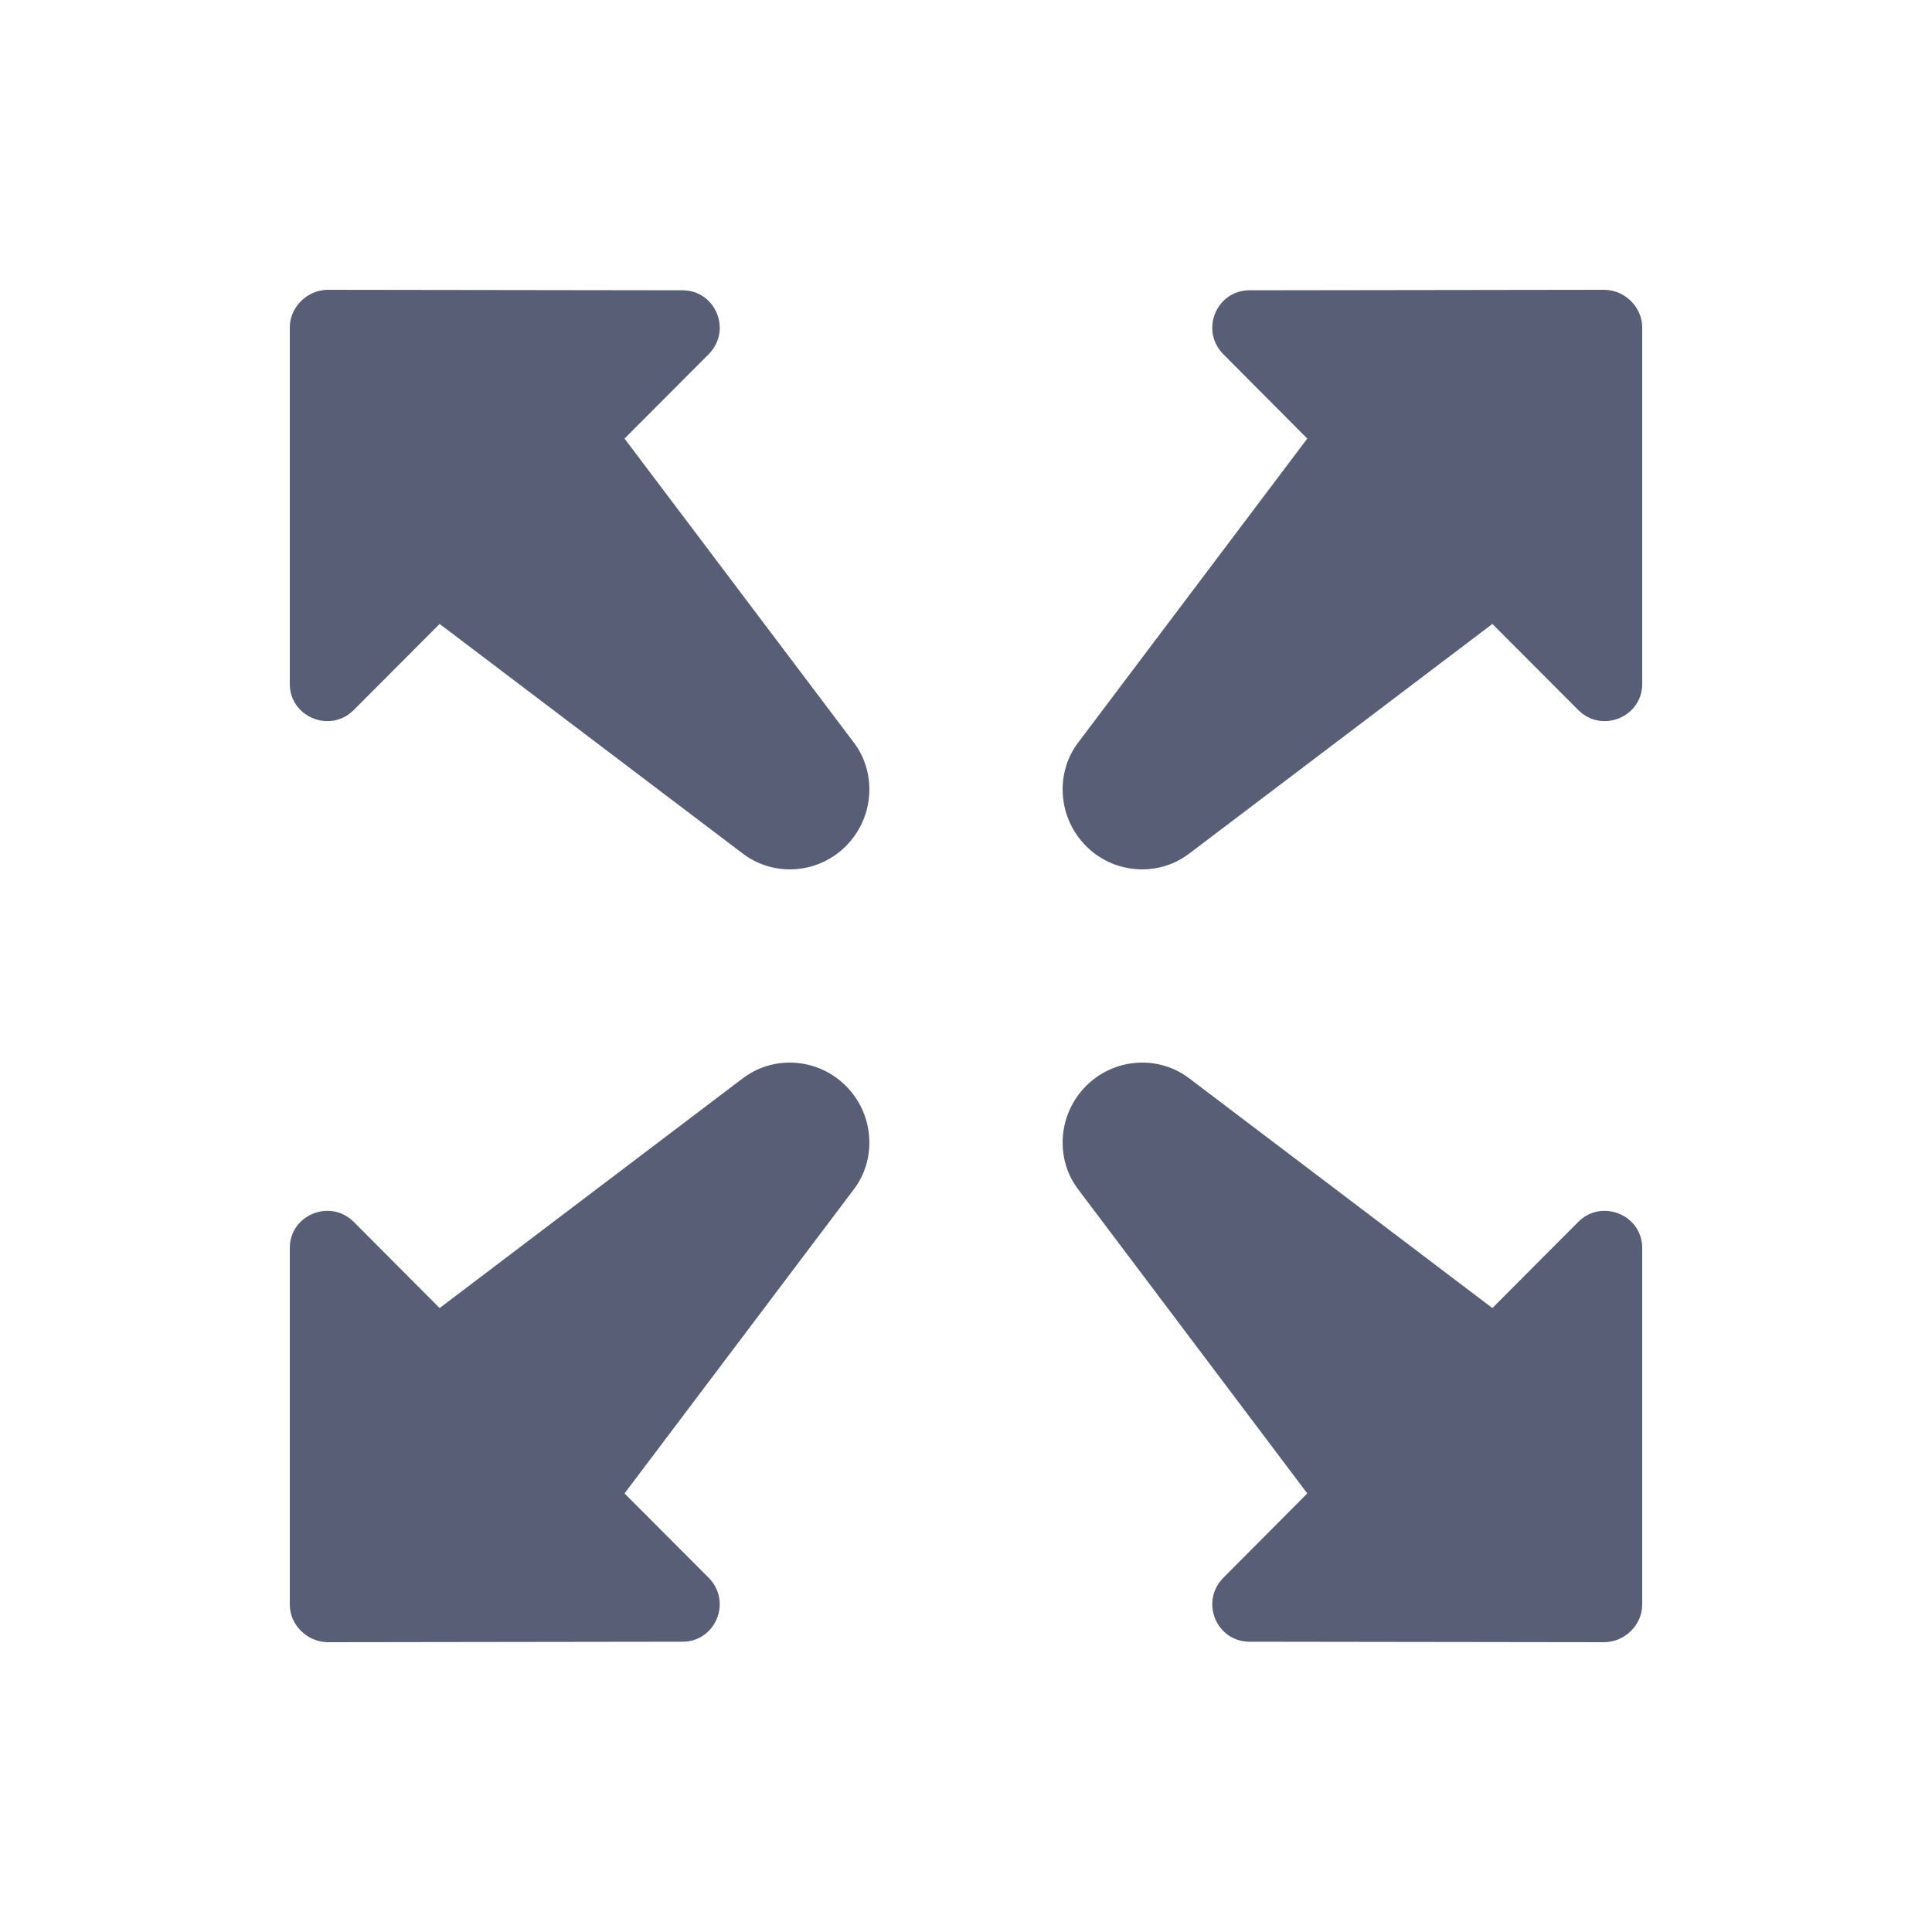
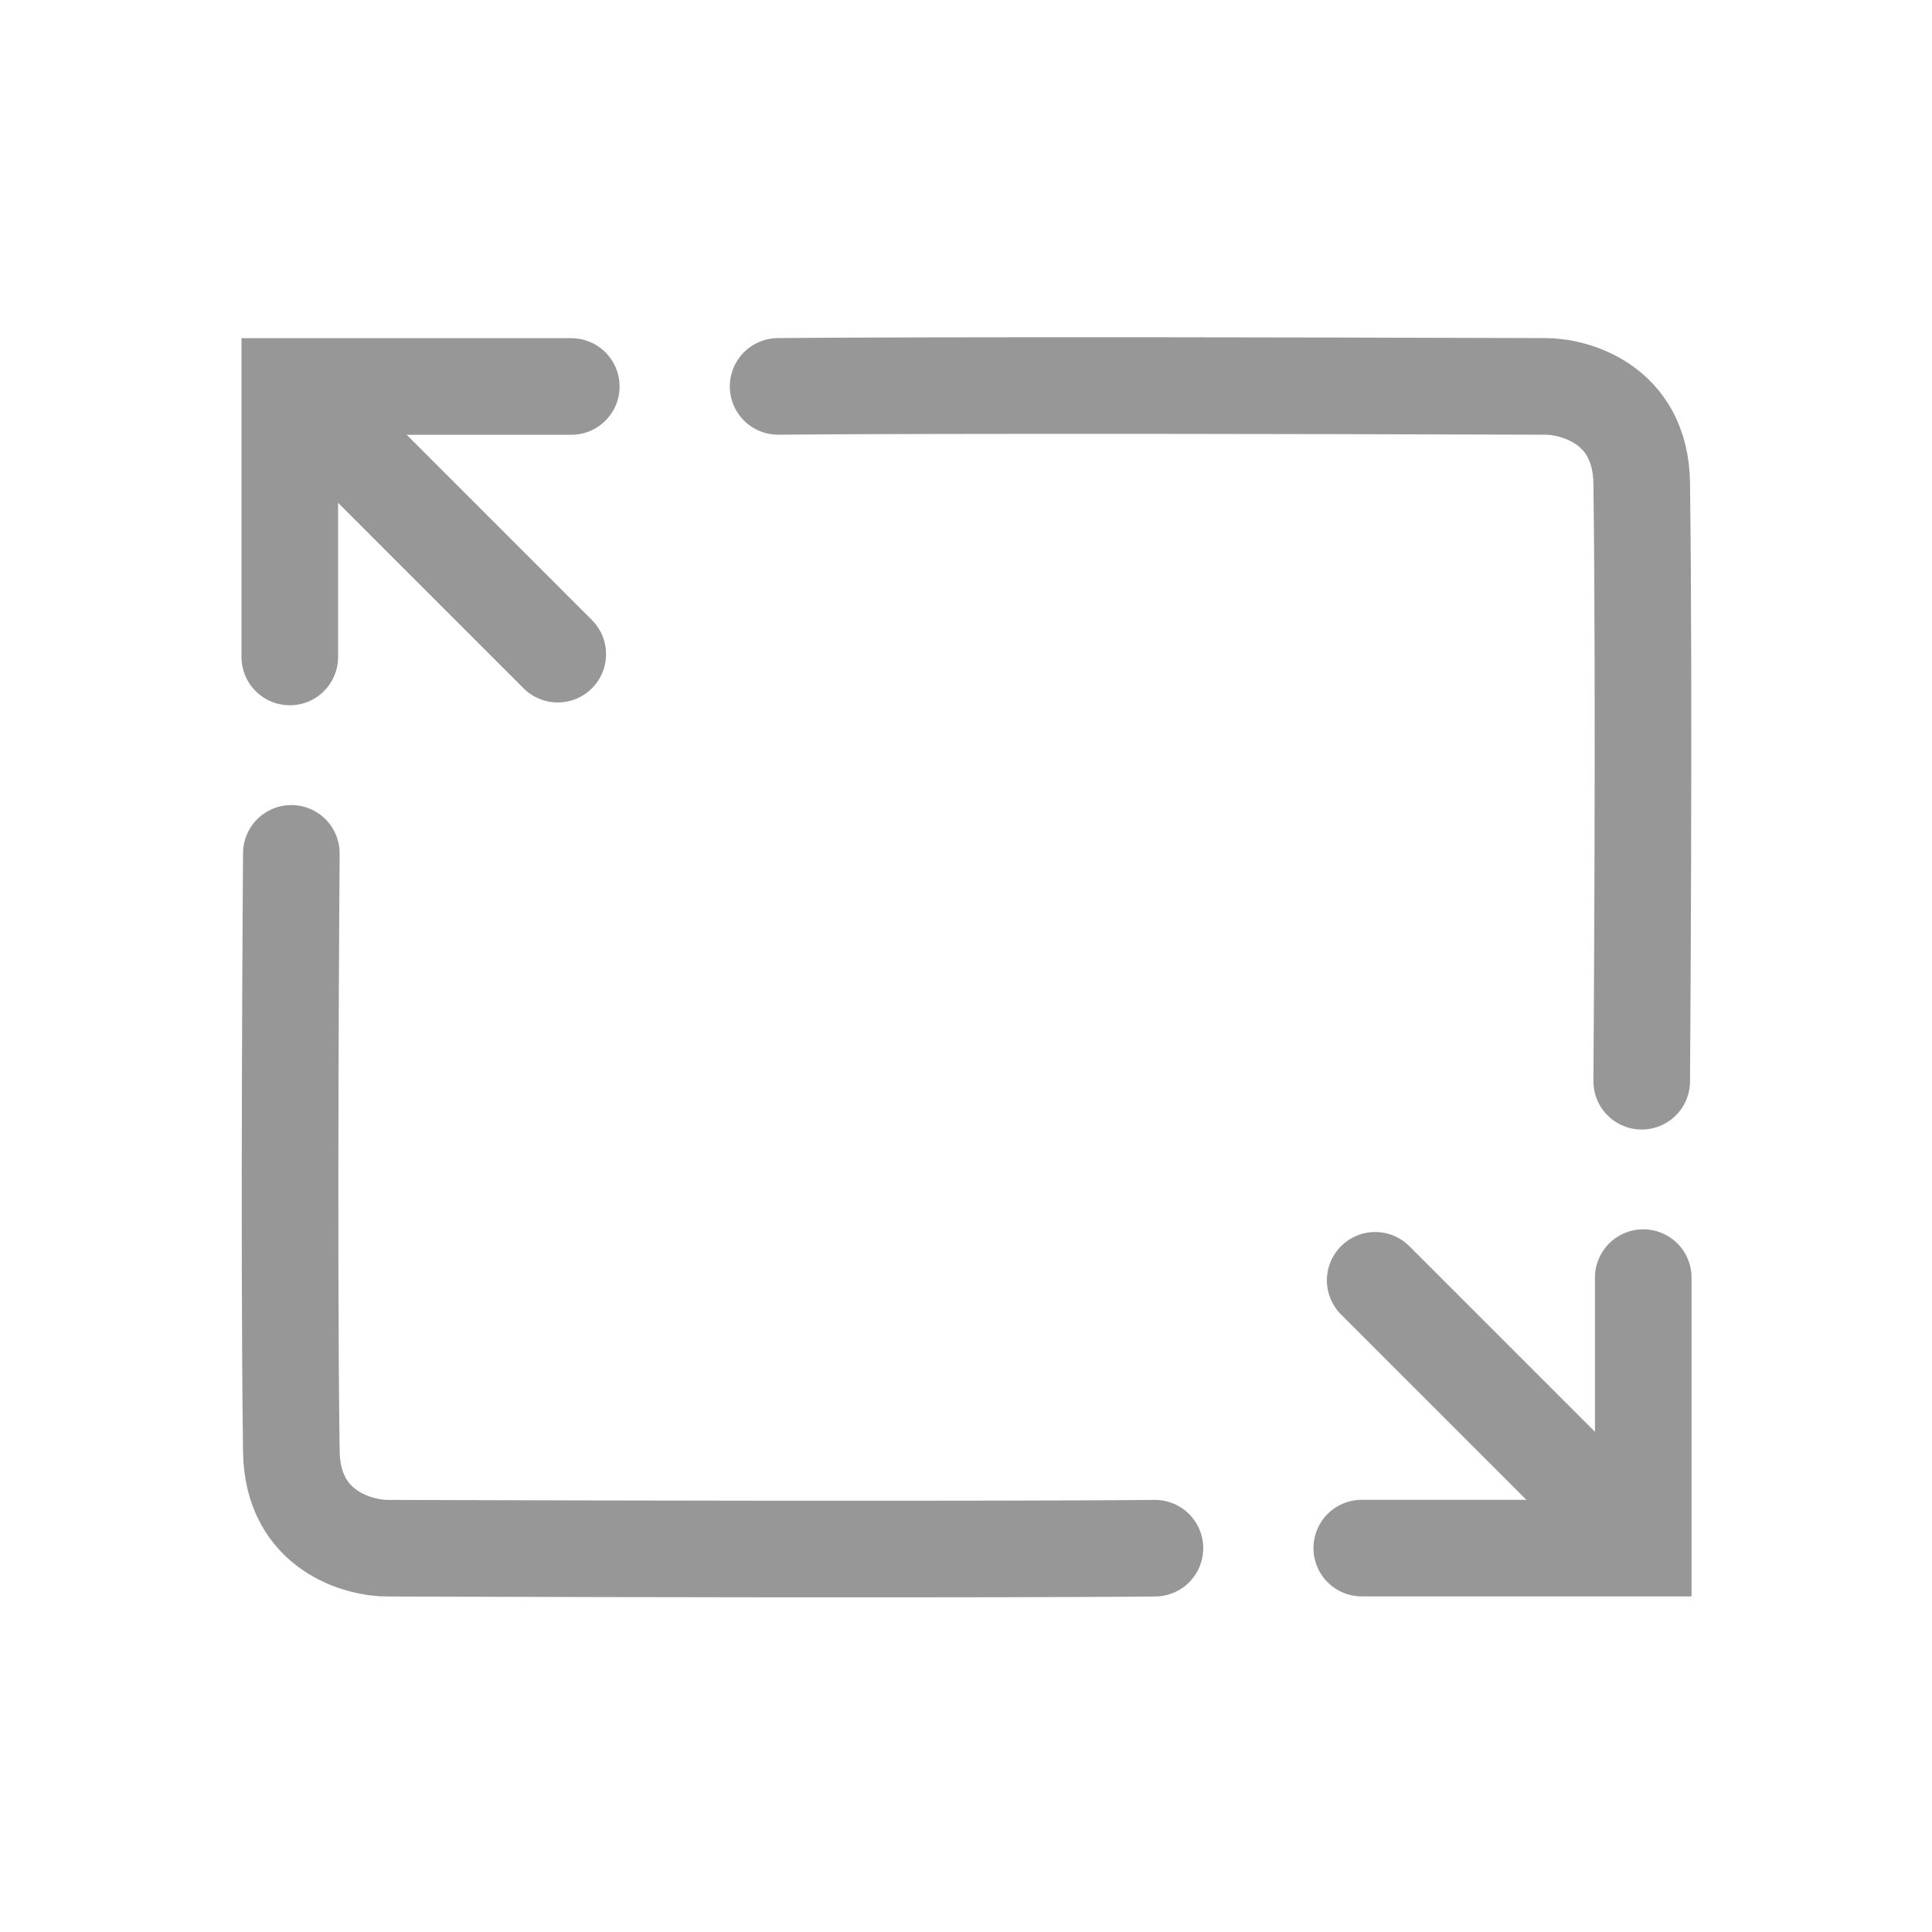
- <svg xmlns="http://www.w3.org/2000/svg" width="20px" height="20px" viewBox="0 0 20 20" version="1.1">
-   <defs />
-   <g id="Page-1" stroke="none" stroke-width="1" fill="none" fill-rule="evenodd">
-     <g id="Fullscreen" fill="#575E75">
-       <g id="fullscreen" transform="translate(3, 3)">
-         <path d="M13.338,4.35 L12.449,3.459 L9.315,5.833 C8.957,6.108 8.439,6.036 8.165,5.668 C7.943,5.371 7.948,4.962 8.165,4.682 L10.533,1.54 L9.666,0.669 C9.417,0.419 9.594,0.005 9.935,0.005 L13.612,0 C13.824,0.005 14,0.181 14,0.389 L14,4.081 C14,4.422 13.582,4.595 13.338,4.35" id="Fill-1" />
-         <path d="M0.662,9.649 L1.551,10.541 L4.685,8.166 C5.043,7.891 5.561,7.965 5.835,8.332 C6.057,8.629 6.052,9.038 5.835,9.317 L3.465,12.46 L4.334,13.331 C4.583,13.581 4.406,13.995 4.065,13.995 L0.388,14 C0.176,13.995 0,13.819 0,13.611 L0,9.919 C0,9.577 0.418,9.405 0.662,9.649" id="Fill-3" />
-         <path d="M0.662,4.35 L1.551,3.459 L4.685,5.833 C5.043,6.108 5.561,6.036 5.835,5.668 C6.057,5.371 6.052,4.962 5.835,4.682 L3.465,1.54 L4.334,0.669 C4.583,0.419 4.406,0.005 4.065,0.005 L0.388,0 C0.176,0.005 0,0.181 0,0.389 L0,4.081 C0,4.422 0.418,4.595 0.662,4.35" id="Fill-5" />
-         <path d="M13.338,9.649 L12.449,10.541 L9.315,8.166 C8.957,7.891 8.439,7.965 8.165,8.332 C7.943,8.629 7.948,9.038 8.165,9.317 L10.533,12.46 L9.666,13.331 C9.417,13.581 9.594,13.995 9.935,13.995 L13.612,14 C13.824,13.995 14,13.819 14,13.611 L14,9.919 C14,9.577 13.582,9.405 13.338,9.649" id="Fill-7" />
-       </g>
+ <svg xmlns="http://www.w3.org/2000/svg" width="20px" height="20px" viewBox="-2.5 -3.5 20 20" version="1.1">
+   <g transform="translate(-492.4891,-493.4931)">
+     <g data-paper-data="{&quot;isPaintingLayer&quot;:true}" fill="none" fill-rule="nonzero" stroke-linecap="round" stroke-linejoin="miter" stroke-miterlimit="10" stroke-dasharray="" stroke-dashoffset="0" style="mix-blend-mode: normal">
+       <path d="" stroke="#bf4dff" stroke-width="0.5" />
+       <path d="" stroke="#bf4dff" stroke-width="0.5" />
+       <path d="M501.295,506.027" data-paper-data="{&quot;index&quot;:null}" stroke="#4da0ff" stroke-width="1" />
+       <path d="M501.945,506.02c0,0 -1.673,0.02 -7.94,0c-0.287,0.002 -0.989,-0.17 -1,-1.003c-0.03,-2.173 0,-6.19 0,-6.19" data-paper-data="{&quot;index&quot;:null}" stroke="#979797" stroke-width="1" />
+       <path d="M507,503.219v2.8h-2.914" data-paper-data="{&quot;index&quot;:null}" stroke="#979797" stroke-width="1" />
+       <path d="M504.225,503.247l2.679,2.679" data-paper-data="{&quot;index&quot;:null}" stroke="#979797" stroke-width="1" />
+       <path d="M498.672,493.986" data-paper-data="{&quot;index&quot;:null}" stroke="#4da0ff" stroke-width="1" />
+       <path d="M498.044,493.993c0,0 1.673,-0.02 7.94,0c0.287,-0.002 0.989,0.17 1,1.003c0.03,2.173 0,6.19 0,6.19" data-paper-data="{&quot;index&quot;:null}" stroke="#979797" stroke-width="1" />
+       <path d="M492.989,496.794v-2.8h2.914" data-paper-data="{&quot;index&quot;:null}" stroke="#979797" stroke-width="1" />
+       <path d="M493.084,494.086l2.679,2.679" data-paper-data="{&quot;index&quot;:null}" stroke="#979797" stroke-width="1" />
    </g>
  </g>
</svg>
